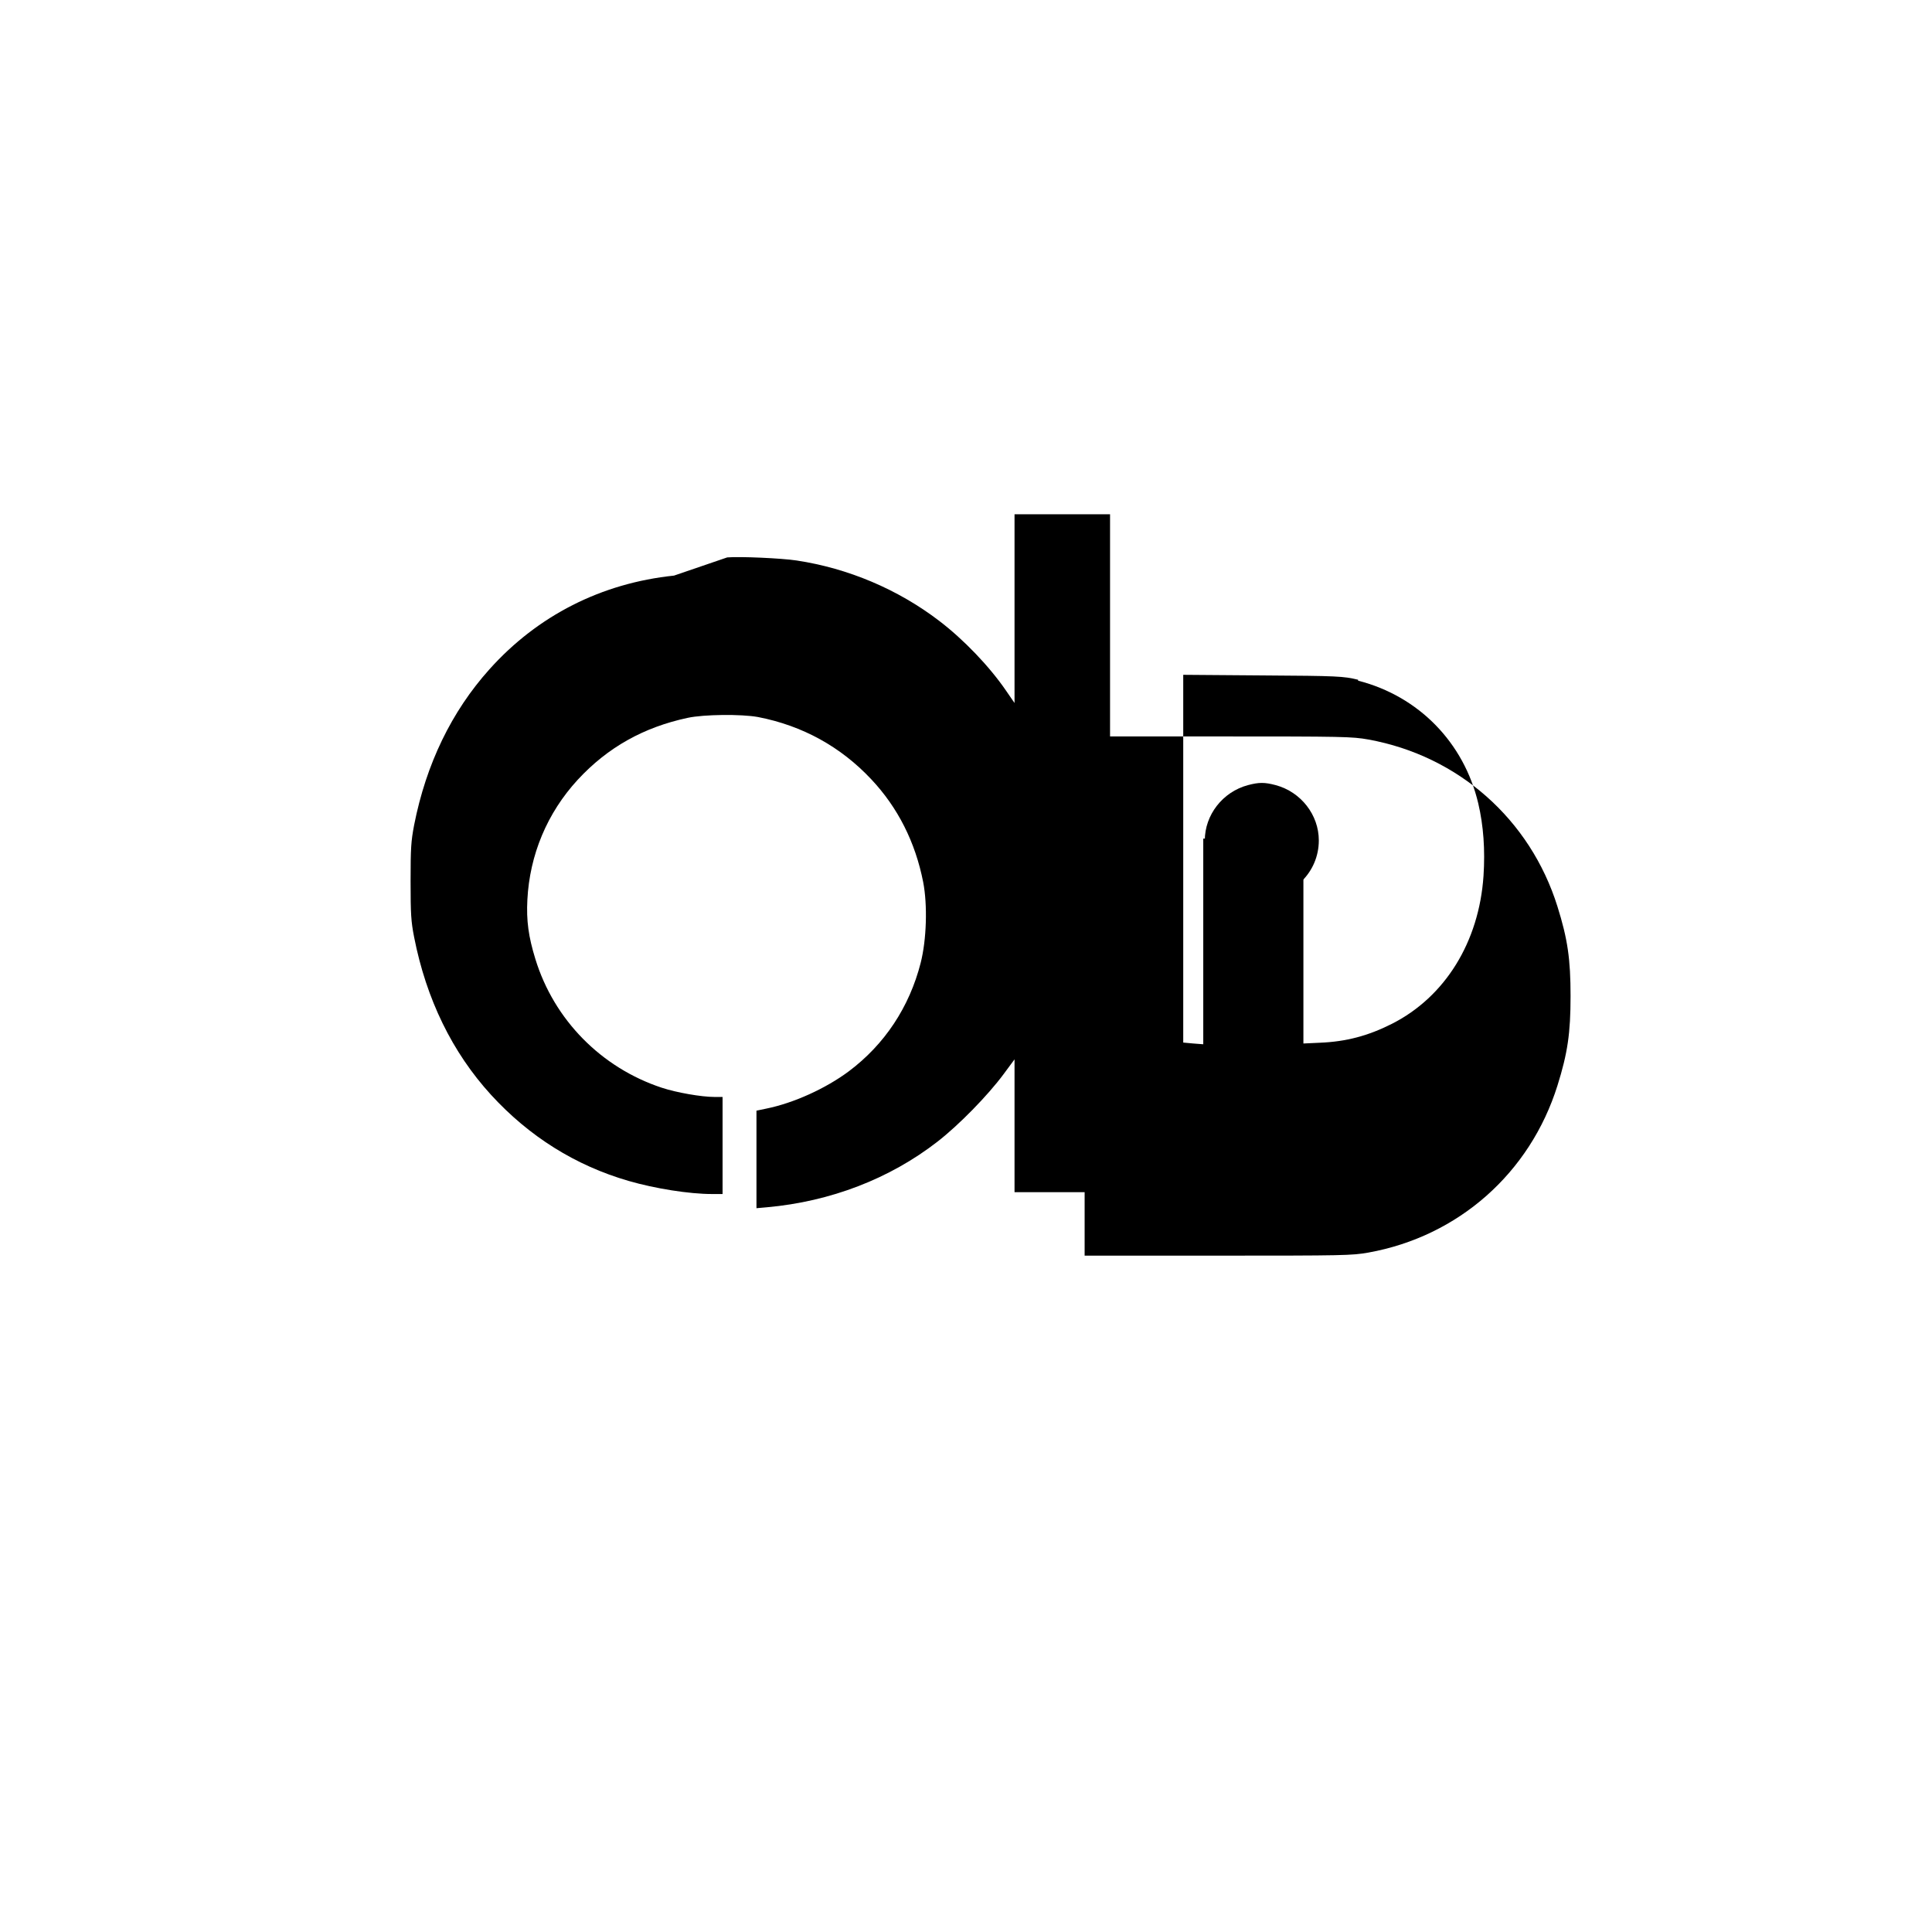
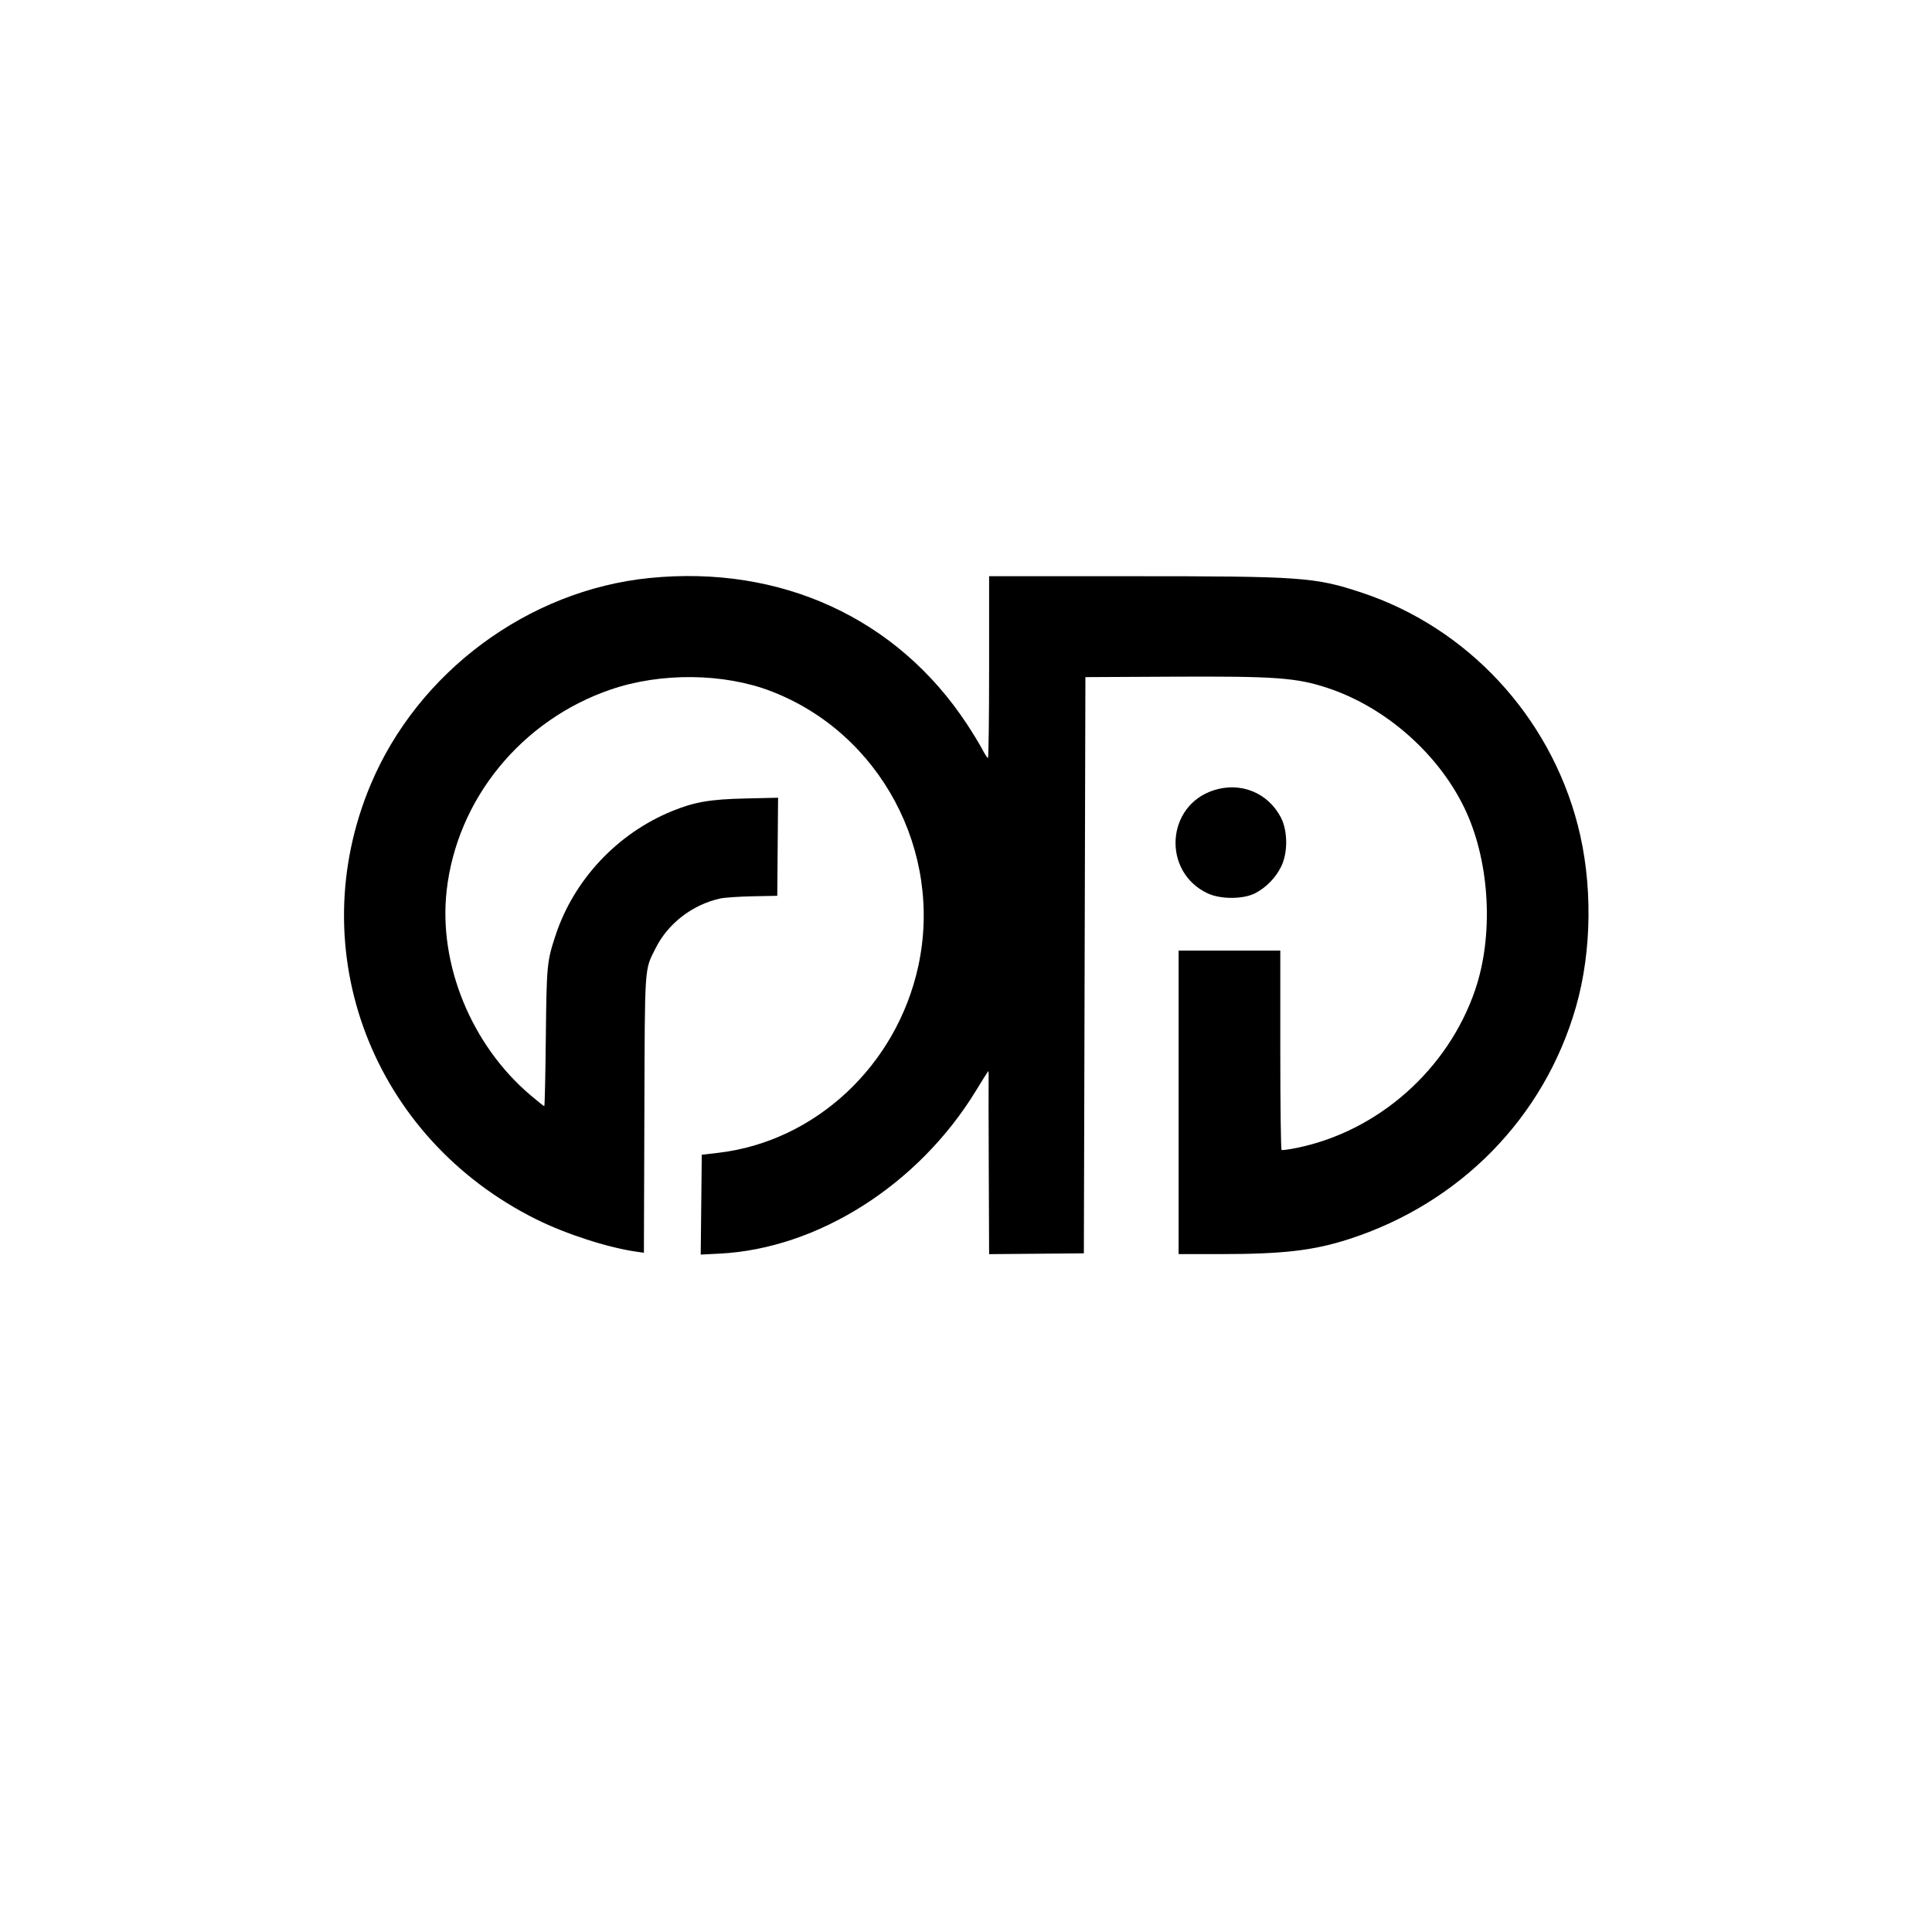
- <svg xmlns="http://www.w3.org/2000/svg" version="1.0" width="1254pt" height="1254pt" viewBox="0 0 1254 1254" preserveAspectRatio="xMidYMid meet">
-   <g transform="translate(0,1254) scale(0.1,-0.1)" fill="#000000" stroke="none">
-     <path d="M4375 8804 c-471 -49 -885 -259 -1198 -608 -246 -274 -411 -615 -489 -1011 -20 -105 -23 -149 -23 -365 0 -214 3 -261 23 -363 79 -402 247 -747 499 -1023 248 -271 548 -459 893 -559 173 -50 394 -85 541 -85 l69 0 0 315 0 315 -52 0 c-85 0 -246 28 -343 60 -393 130 -699 441 -820 835 -45 146 -59 249 -52 385 15 291 128 563 327 779 194 210 428 341 715 402 104 22 344 25 455 5 289 -56 537 -193 735 -404 173 -184 286 -408 337 -667 29 -150 22 -374 -16 -524 -73 -287 -234 -530 -466 -704 -150 -112 -359 -207 -538 -243 l-62 -13 0 -316 0 -317 68 6 c412 37 797 185 1107 426 138 107 326 299 429 438 l71 96 0 -431 0 -431 310 0 310 0 0 2200 0 2200 -310 0 -310 0 0 -613 0 -612 -55 80 c-109 159 -275 332 -435 454 -269 205 -589 340 -924 391 -99 15 -370 27 -451 20z" />
-     <path d="M7040 6585 l0 -2195 865 0 c818 0 870 1 977 20 584 105 1049 516 1227 1084 66 211 85 340 85 581 0 241 -19 370 -85 581 -177 566 -643 978 -1227 1084 -107 19 -159 20 -977 20 l-865 0 0 -2195z m1775 1537 c392 -100 687 -401 780 -797 34 -145 45 -301 34 -470 -29 -429 -249 -785 -594 -960 -154 -78 -297 -116 -467 -123 l-108 -5 0 665 0 665 -325 0 -325 0 0 -667 0 -668 -65 5 -65 6 0 1193 0 1194 518 -4 c485 -3 522 -5 617 -28z" />
-     <path d="M8100 7444 c-164 -44 -280 -193 -280 -359 0 -205 165 -370 370 -370 205 0 370 165 370 370 0 166 -116 315 -280 359 -72 19 -108 19 -180 0z" />
+ <svg xmlns="http://www.w3.org/2000/svg" viewBox="0 0 1254 1254">
+   <g fill="#000000" stroke="none">
+     <path d="M 421.500 375.176 C 342.803 383.099, 271.178 436.222, 240.516 509.407 C 195.336 617.246, 241.675 738.598, 348.236 791.502 C 367.500 801.066, 394.692 809.830, 413.219 812.447 L 417.938 813.113 418.239 723.807 C 418.573 624.357, 418.179 630.172, 425.592 615.357 C 433.593 599.365, 449.531 587.127, 467.500 583.176 C 470.250 582.571, 479.700 581.931, 488.500 581.755 L 504.500 581.433 504.764 549.605 L 505.028 517.776 483.764 518.264 C 460.732 518.793, 450.677 520.538, 436.002 526.554 C 400.626 541.055, 372.469 571.107, 360.628 607 C 354.985 624.103, 354.780 626.259, 354.277 673.750 C 354.020 698.087, 353.570 718, 353.277 718 C 352.984 718, 348.902 714.737, 344.205 710.750 C 305.945 678.270, 284.512 625.863, 289.914 578 C 296.613 518.644, 338.410 467.432, 396.376 447.557 C 428.914 436.400, 469.739 436.829, 500.500 448.651 C 571.272 475.849, 612.281 552.493, 596.014 627.164 C 581.946 691.741, 529.081 740.990, 466 748.286 L 455.500 749.500 455.157 781.906 L 454.813 814.313 467.157 813.683 C 530.904 810.430, 596.111 769.014, 633.338 708.133 C 637.497 701.331, 641.111 695.556, 641.369 695.297 C 641.627 695.039, 641.773 696.779, 641.694 699.164 C 641.614 701.549, 641.651 728.369, 641.775 758.764 L 642 814.029 672.750 813.764 L 703.500 813.500 704 626.500 L 704.500 439.500 760 439.213 C 828.224 438.861, 841.468 439.825, 862 446.643 C 900.140 459.306, 935.047 490.531, 951.616 526.806 C 967.132 560.776, 969.469 607.546, 957.408 642.725 C 939.745 694.245, 894.588 734.226, 841.861 745.029 C 836.804 746.065, 832.292 746.680, 831.833 746.397 C 831.375 746.114, 831 716.884, 831 681.441 L 831 617 798 617 L 765 617 765 715.500 L 765 814 791.355 814 C 832.723 814, 852.471 811.722, 875.500 804.291 C 947.862 780.945, 1002.398 725.162, 1022.919 653.500 C 1033.369 617.010, 1033.782 572.797, 1024.023 535.316 C 1005.578 464.472, 952.180 407.179, 883.500 384.544 C 853.352 374.608, 844.755 374, 734.326 374 L 642 374 642 433 C 642 465.450, 641.663 491.999, 641.250 491.998 C 640.837 491.996, 639.154 489.409, 637.509 486.248 C 635.863 483.086, 631.411 475.777, 627.614 470.005 C 582.438 401.324, 506.912 366.576, 421.500 375.176" />
+     <path d="M 787.863 512.911 C 756.750 522.862, 754.187 565.942, 783.880 579.865 C 792.322 583.823, 807.145 583.739, 814.838 579.688 C 821.956 575.940, 828.022 569.693, 831.581 562.446 C 835.999 553.446, 835.887 539.190, 831.328 530.500 C 822.925 514.480, 805.280 507.340, 787.863 512.911" />
  </g>
</svg>
